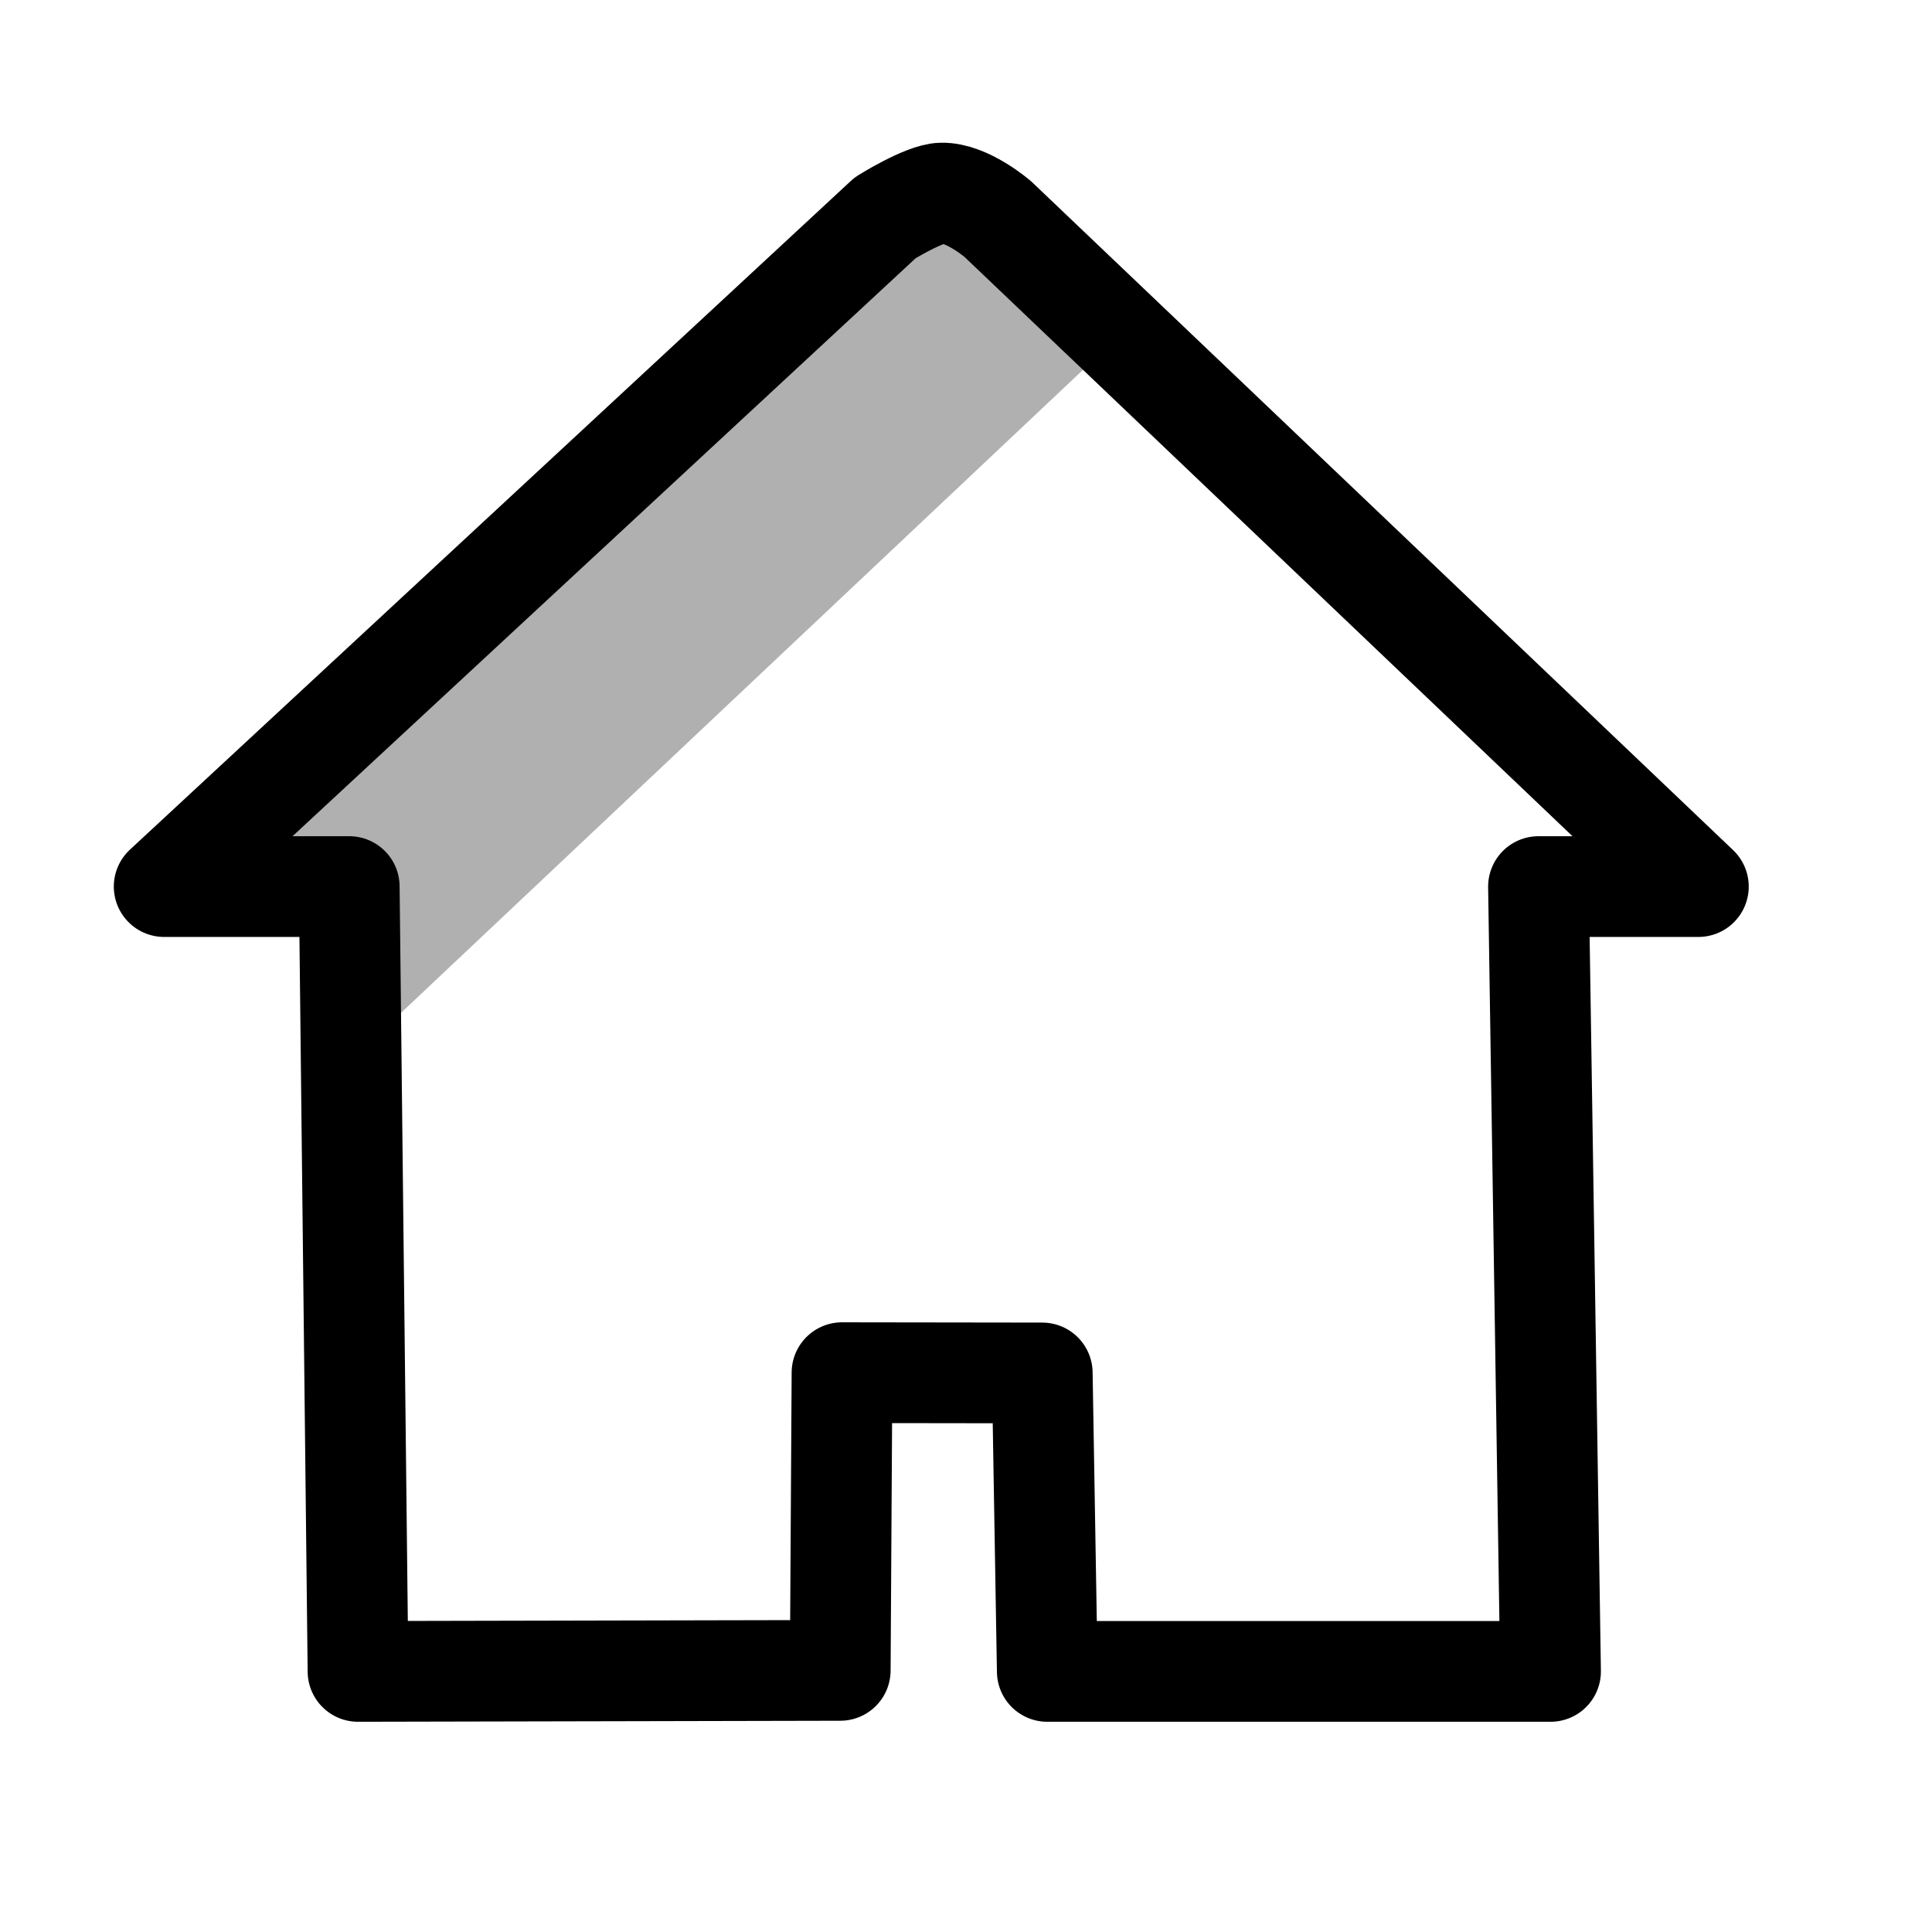
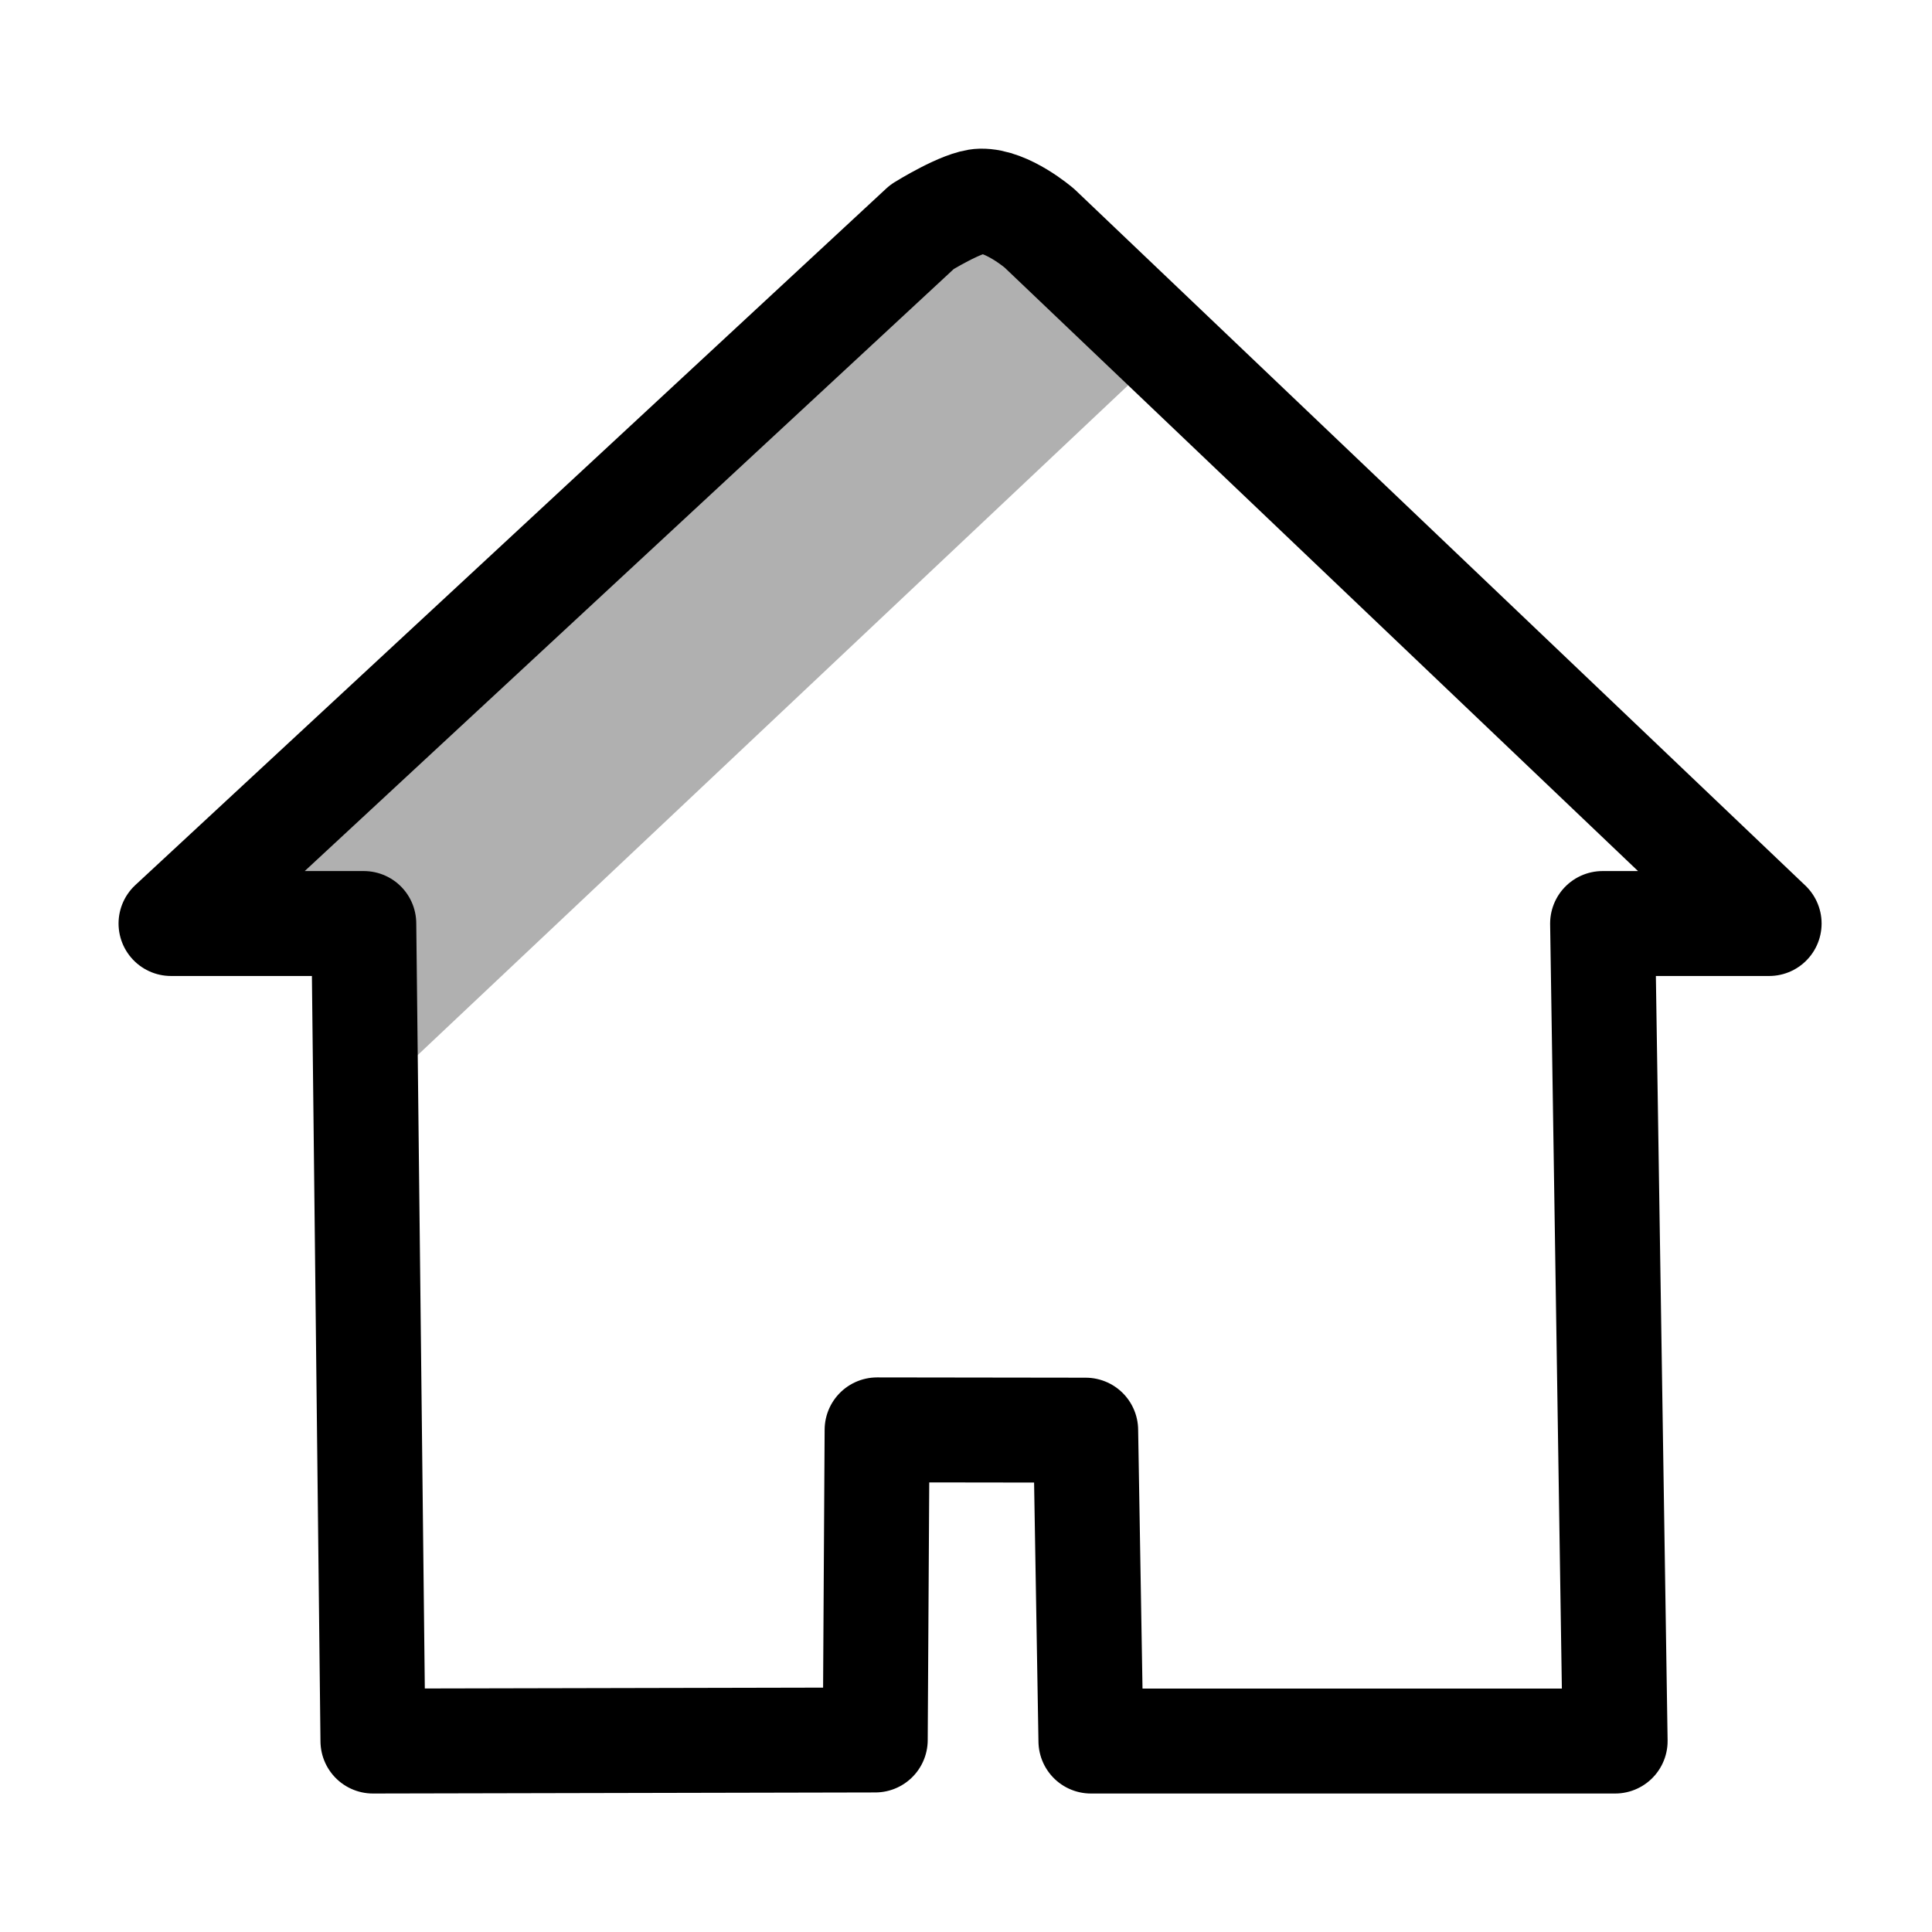
- <svg xmlns="http://www.w3.org/2000/svg" width="25px" height="25px" version="1.1" xml:space="preserve" style="fill-rule:evenodd;clip-rule:evenodd;stroke-linecap:round;stroke-linejoin:round;stroke-miterlimit:1.5;">
+ <svg xmlns="http://www.w3.org/2000/svg" width="24px" height="24px" version="1.1" xml:space="preserve" style="fill-rule:evenodd;clip-rule:evenodd;stroke-linecap:round;stroke-linejoin:round;stroke-miterlimit:1.5;">
  <g transform="matrix(1,0,0,1,-146,0)">
    <g id="Home" transform="matrix(0.500559,0,0,0.500867,96.9823,0)">
      <rect x="98" y="0" width="48" height="48" style="fill:none;" />
      <g transform="matrix(1.75948,0,0,1.7584,35.1462,6.28623)">
        <path d="M38.093,9.451L48.685,-0.374C48.685,-0.374 49.258,-0.732 49.513,-0.738C49.888,-0.748 50.342,-0.355 50.342,-0.355L60.634,9.451L58.285,9.451L58.462,20.982L51.068,20.982L50.994,16.597L48.052,16.593L48.026,20.967L40.941,20.982L40.812,9.451L38.093,9.451Z" style="fill:none;stroke: currentColor;stroke-width:1.48px;" />
      </g>
      <g transform="matrix(1.99777,0,0,1.99654,-193.748,0)">
        <path d="M149.449,11.051L150.977,13.306L160.249,4.564L158.051,2.498L149.449,11.051Z" style="fill-opacity:0.31;" />
      </g>
    </g>
  </g>
</svg>
